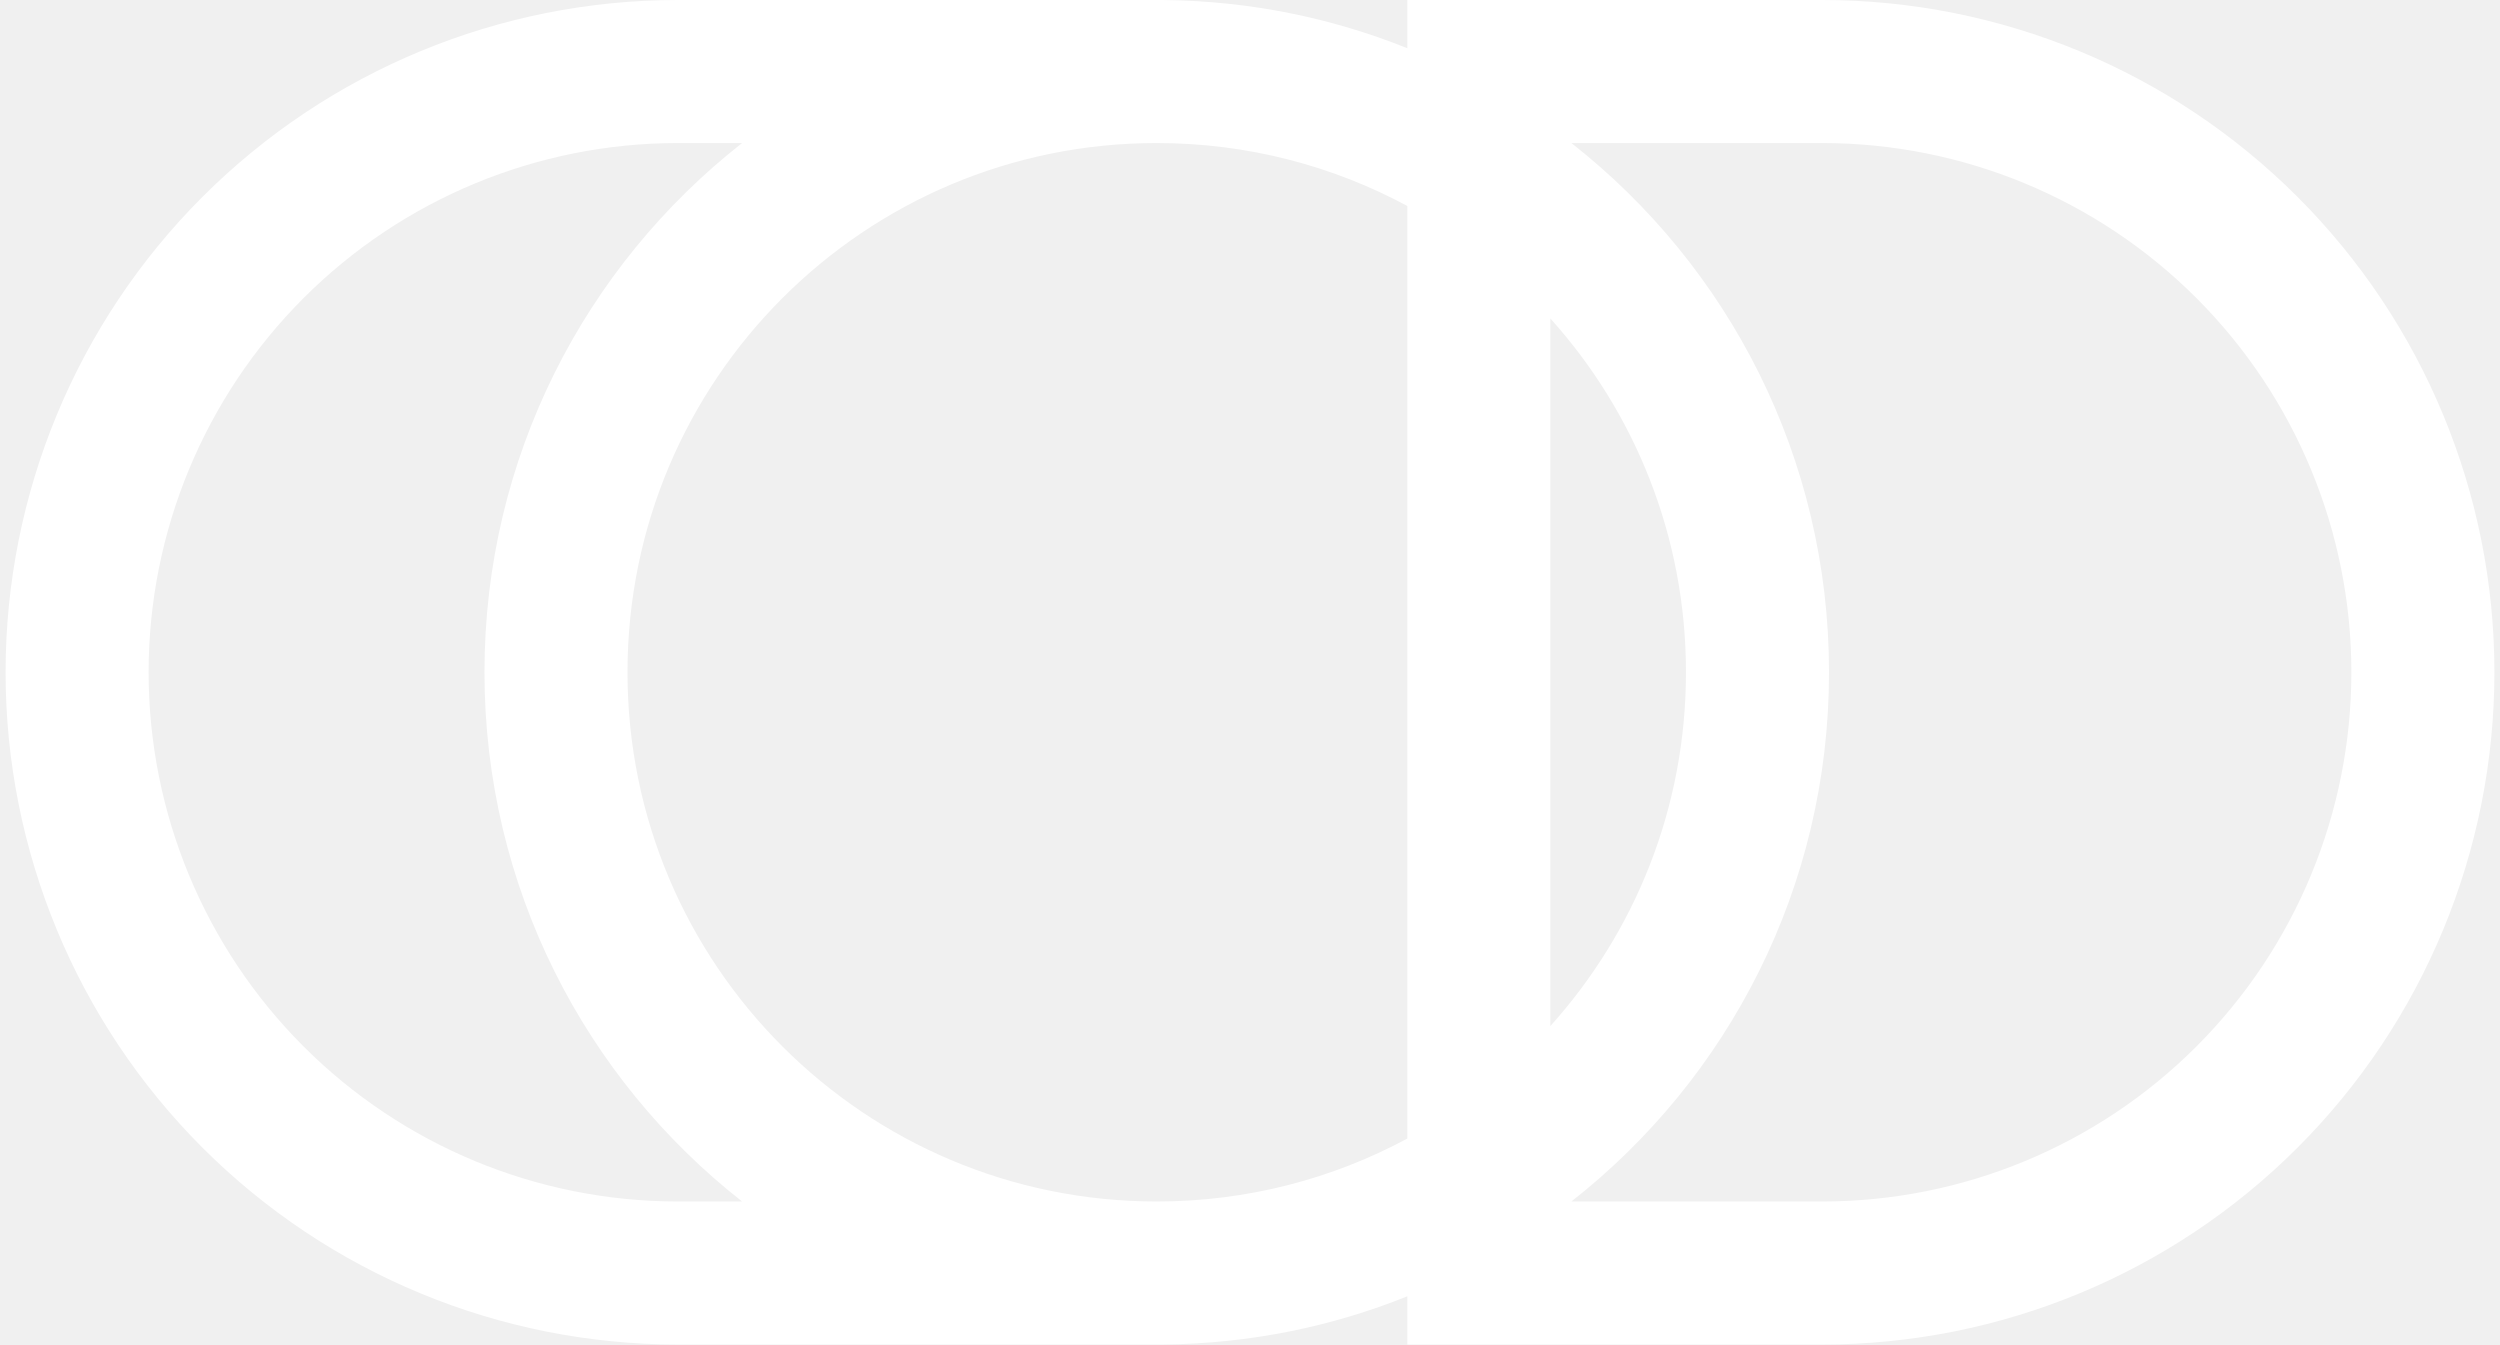
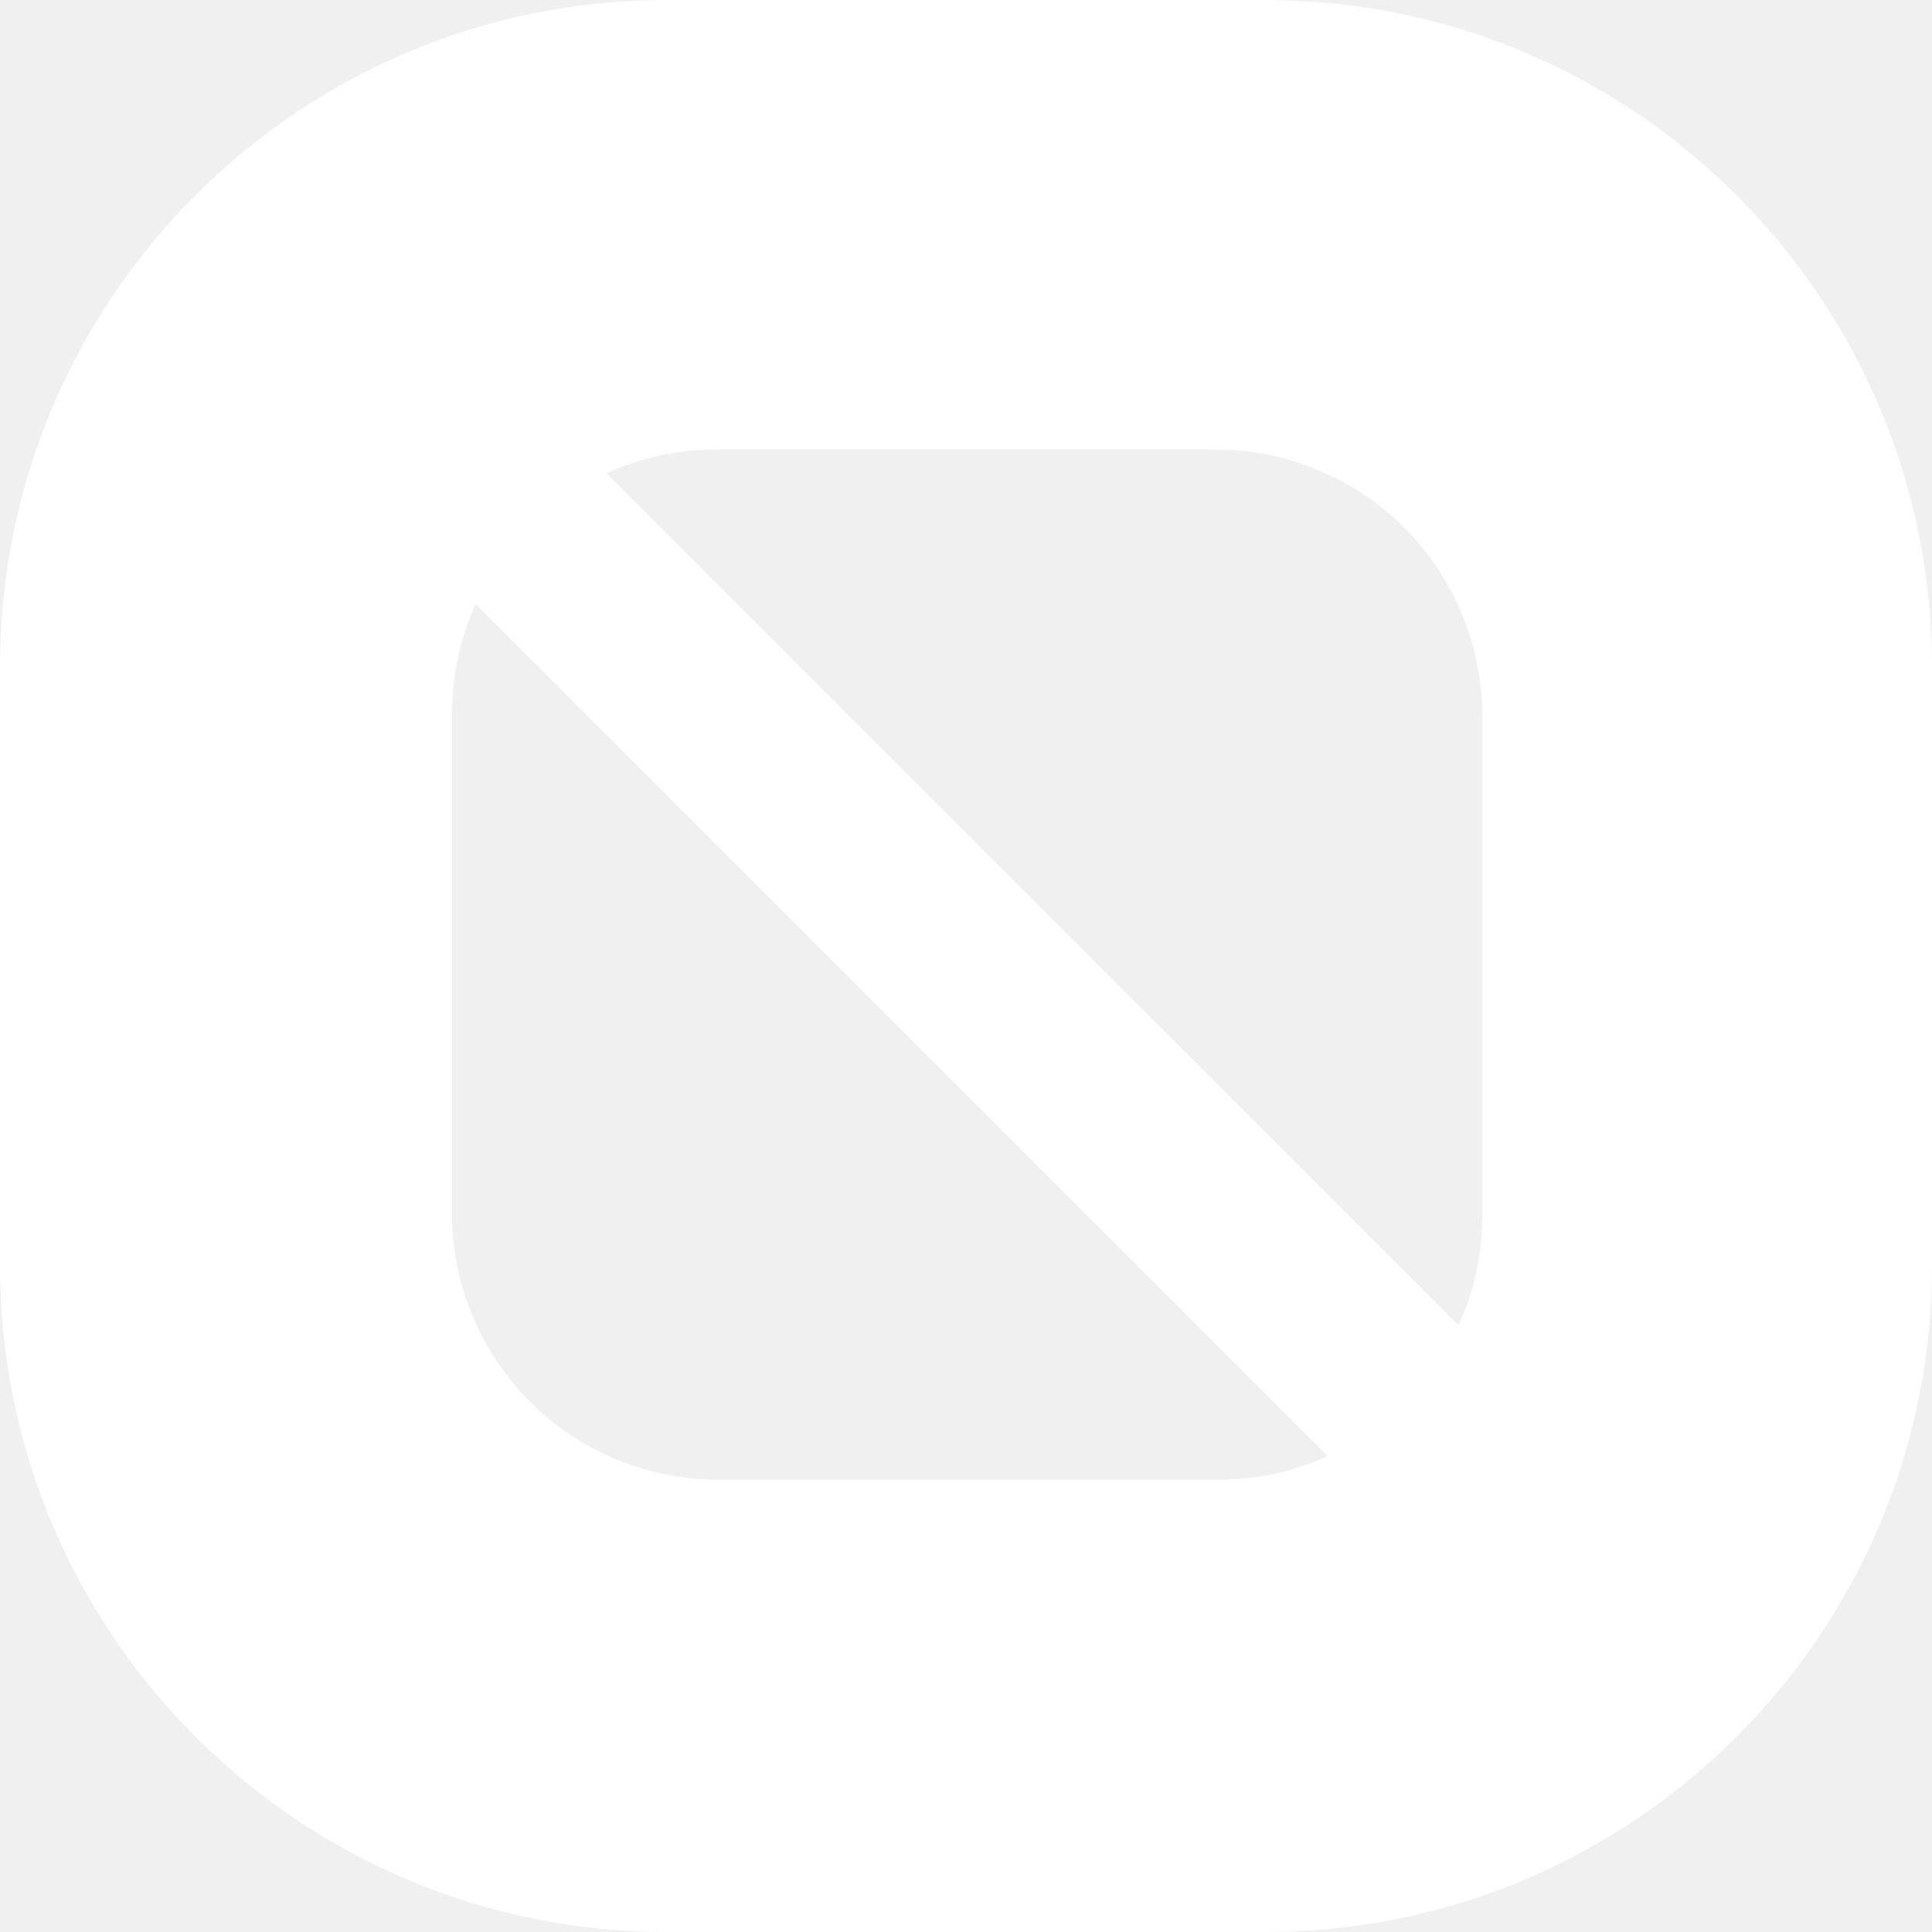
- <svg xmlns="http://www.w3.org/2000/svg" width="119" height="64" viewBox="0 0 119 64" fill="none">
-   <g style="mix-blend-mode:hard-light">
-     <path fill-rule="evenodd" clip-rule="evenodd" d="M32.266 6.809C25.583 6.809 19.178 9.46 14.452 14.186C9.725 18.912 7.074 25.318 7.074 32C7.074 38.682 9.725 45.088 14.452 49.814C19.178 54.54 25.583 57.191 32.266 57.191H35.324C27.857 51.334 23.061 42.228 23.061 32C23.061 21.772 27.857 12.666 35.324 6.809H32.266ZM55.414 0.002V0H55.061H32.266C23.779 0 15.641 3.368 9.637 9.372C3.633 15.376 0.266 23.513 0.266 32C0.266 40.487 3.633 48.624 9.637 54.629C15.641 60.632 23.779 64 32.266 64H55.061H55.414V63.998C59.502 63.954 63.406 63.144 66.989 61.704V64H86.734C95.221 64 103.358 60.632 109.362 54.629C115.366 48.624 118.734 40.487 118.734 32C118.734 23.513 115.366 15.376 109.362 9.372C103.358 3.368 95.221 0 86.734 0H66.989V2.296C63.406 0.857 59.502 0.046 55.414 0.002ZM66.989 9.805C63.439 7.893 59.377 6.809 55.061 6.809C41.145 6.809 29.869 18.084 29.869 32C29.869 45.916 41.145 57.191 55.061 57.191C59.377 57.191 63.439 56.107 66.989 54.195V9.805ZM73.797 48.841V15.159C77.811 19.621 80.252 25.525 80.252 32C80.252 38.475 77.811 44.379 73.797 48.841ZM74.798 57.191C82.265 51.334 87.061 42.228 87.061 32C87.061 21.772 82.265 12.666 74.798 6.809H86.734C93.416 6.809 99.822 9.46 104.548 14.186C109.274 18.912 111.925 25.318 111.925 32C111.925 38.682 109.274 45.088 104.548 49.814C99.822 54.54 93.416 57.191 86.734 57.191H74.798Z" fill="white" />
+ <svg xmlns="http://www.w3.org/2000/svg" width="30" height="30" viewBox="0 0 30 30" fill="none">
+   <g clip-path="url(#clip0_36416_2995)">
+     <path d="M19.648 0C25.363 2.90519e-05 30 4.637 30 10.355V19.648C30 25.363 25.363 30 19.645 30H10.355C4.637 30 0 25.363 0 19.645V10.355C0 4.637 4.637 0 10.355 0H19.648ZM7.386 9.382C7.148 9.899 7.019 10.476 7.019 11.081V18.839C7.019 19.447 7.148 20.021 7.386 20.541C7.797 21.459 8.537 22.199 9.455 22.61C9.975 22.848 10.55 22.977 11.157 22.977H18.915C19.523 22.977 20.097 22.848 20.617 22.61L12.967 14.96L7.386 9.382ZM11.12 6.981C10.512 6.981 9.939 7.111 9.419 7.349L17.068 14.998L22.649 20.577C22.887 20.06 23.017 19.483 23.017 18.878V11.119C23.017 10.511 22.887 9.937 22.649 9.417C22.238 8.499 21.498 7.76 20.58 7.349C20.06 7.111 19.486 6.981 18.879 6.981H11.12Z" fill="white" />
  </g>
+   <defs>
+     <clipPath id="clip0_36416_2995">
+       <rect width="30" height="30" fill="white" />
+     </clipPath>
+   </defs>
</svg>
